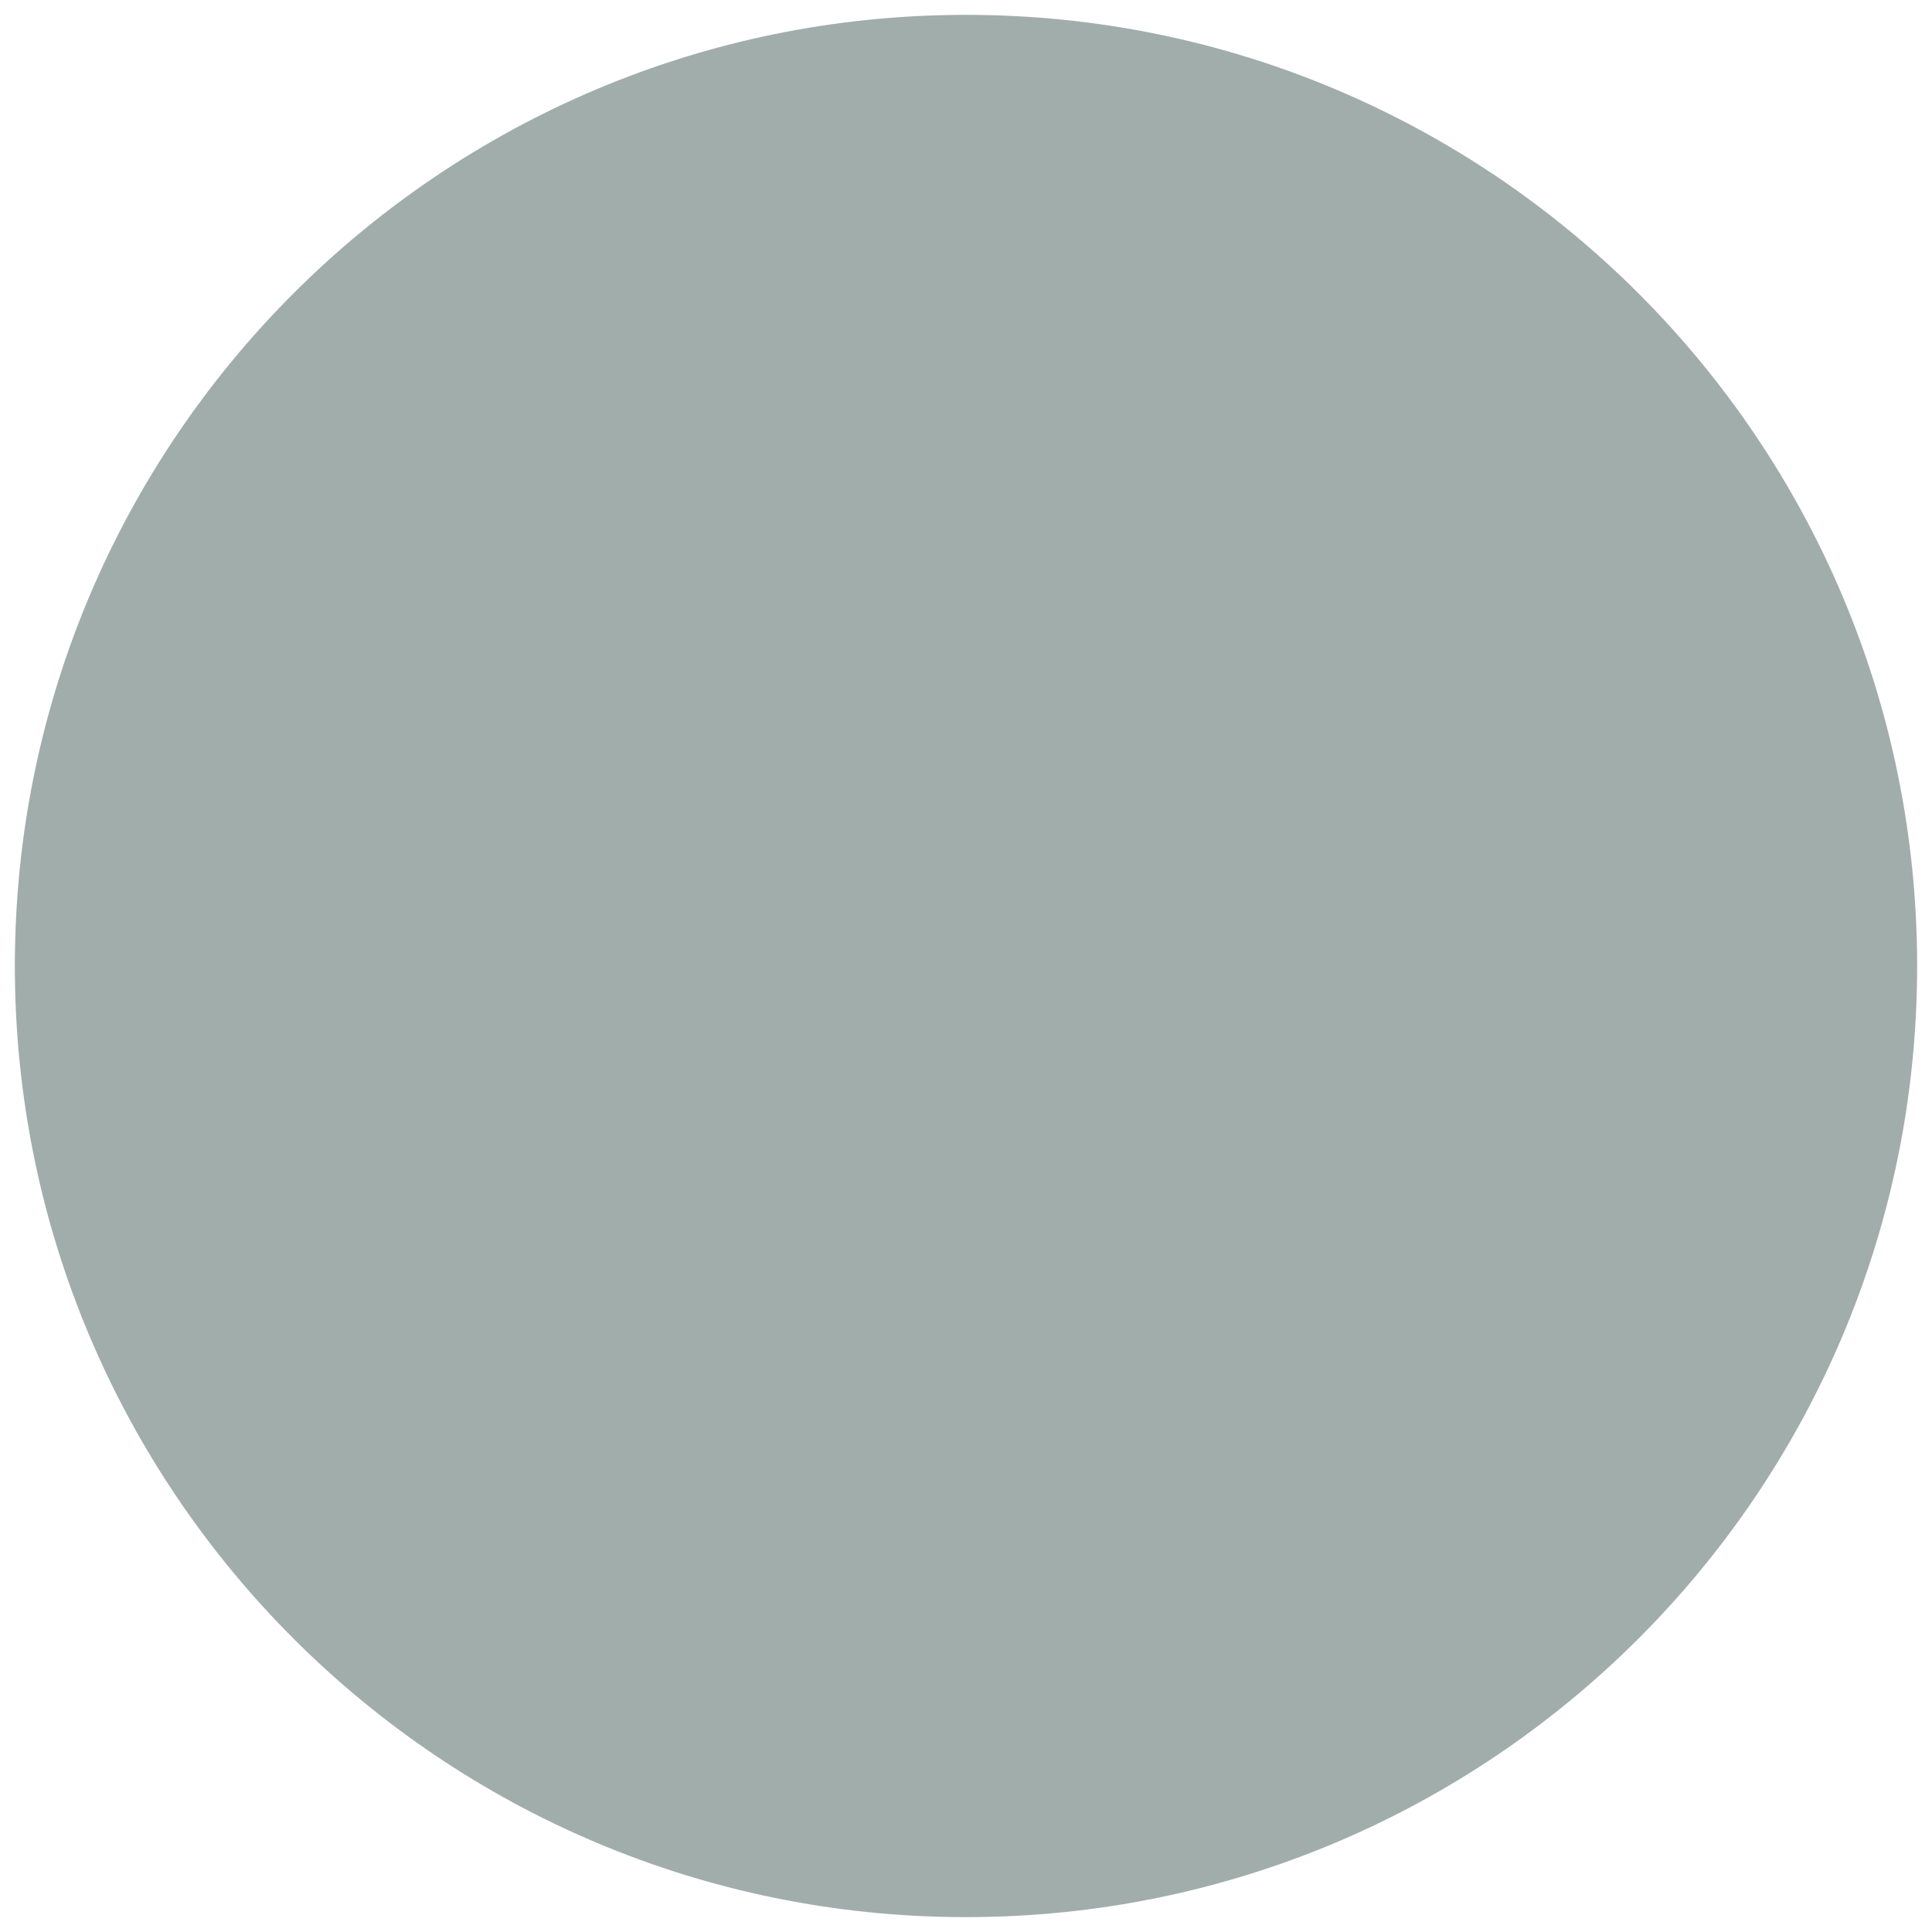
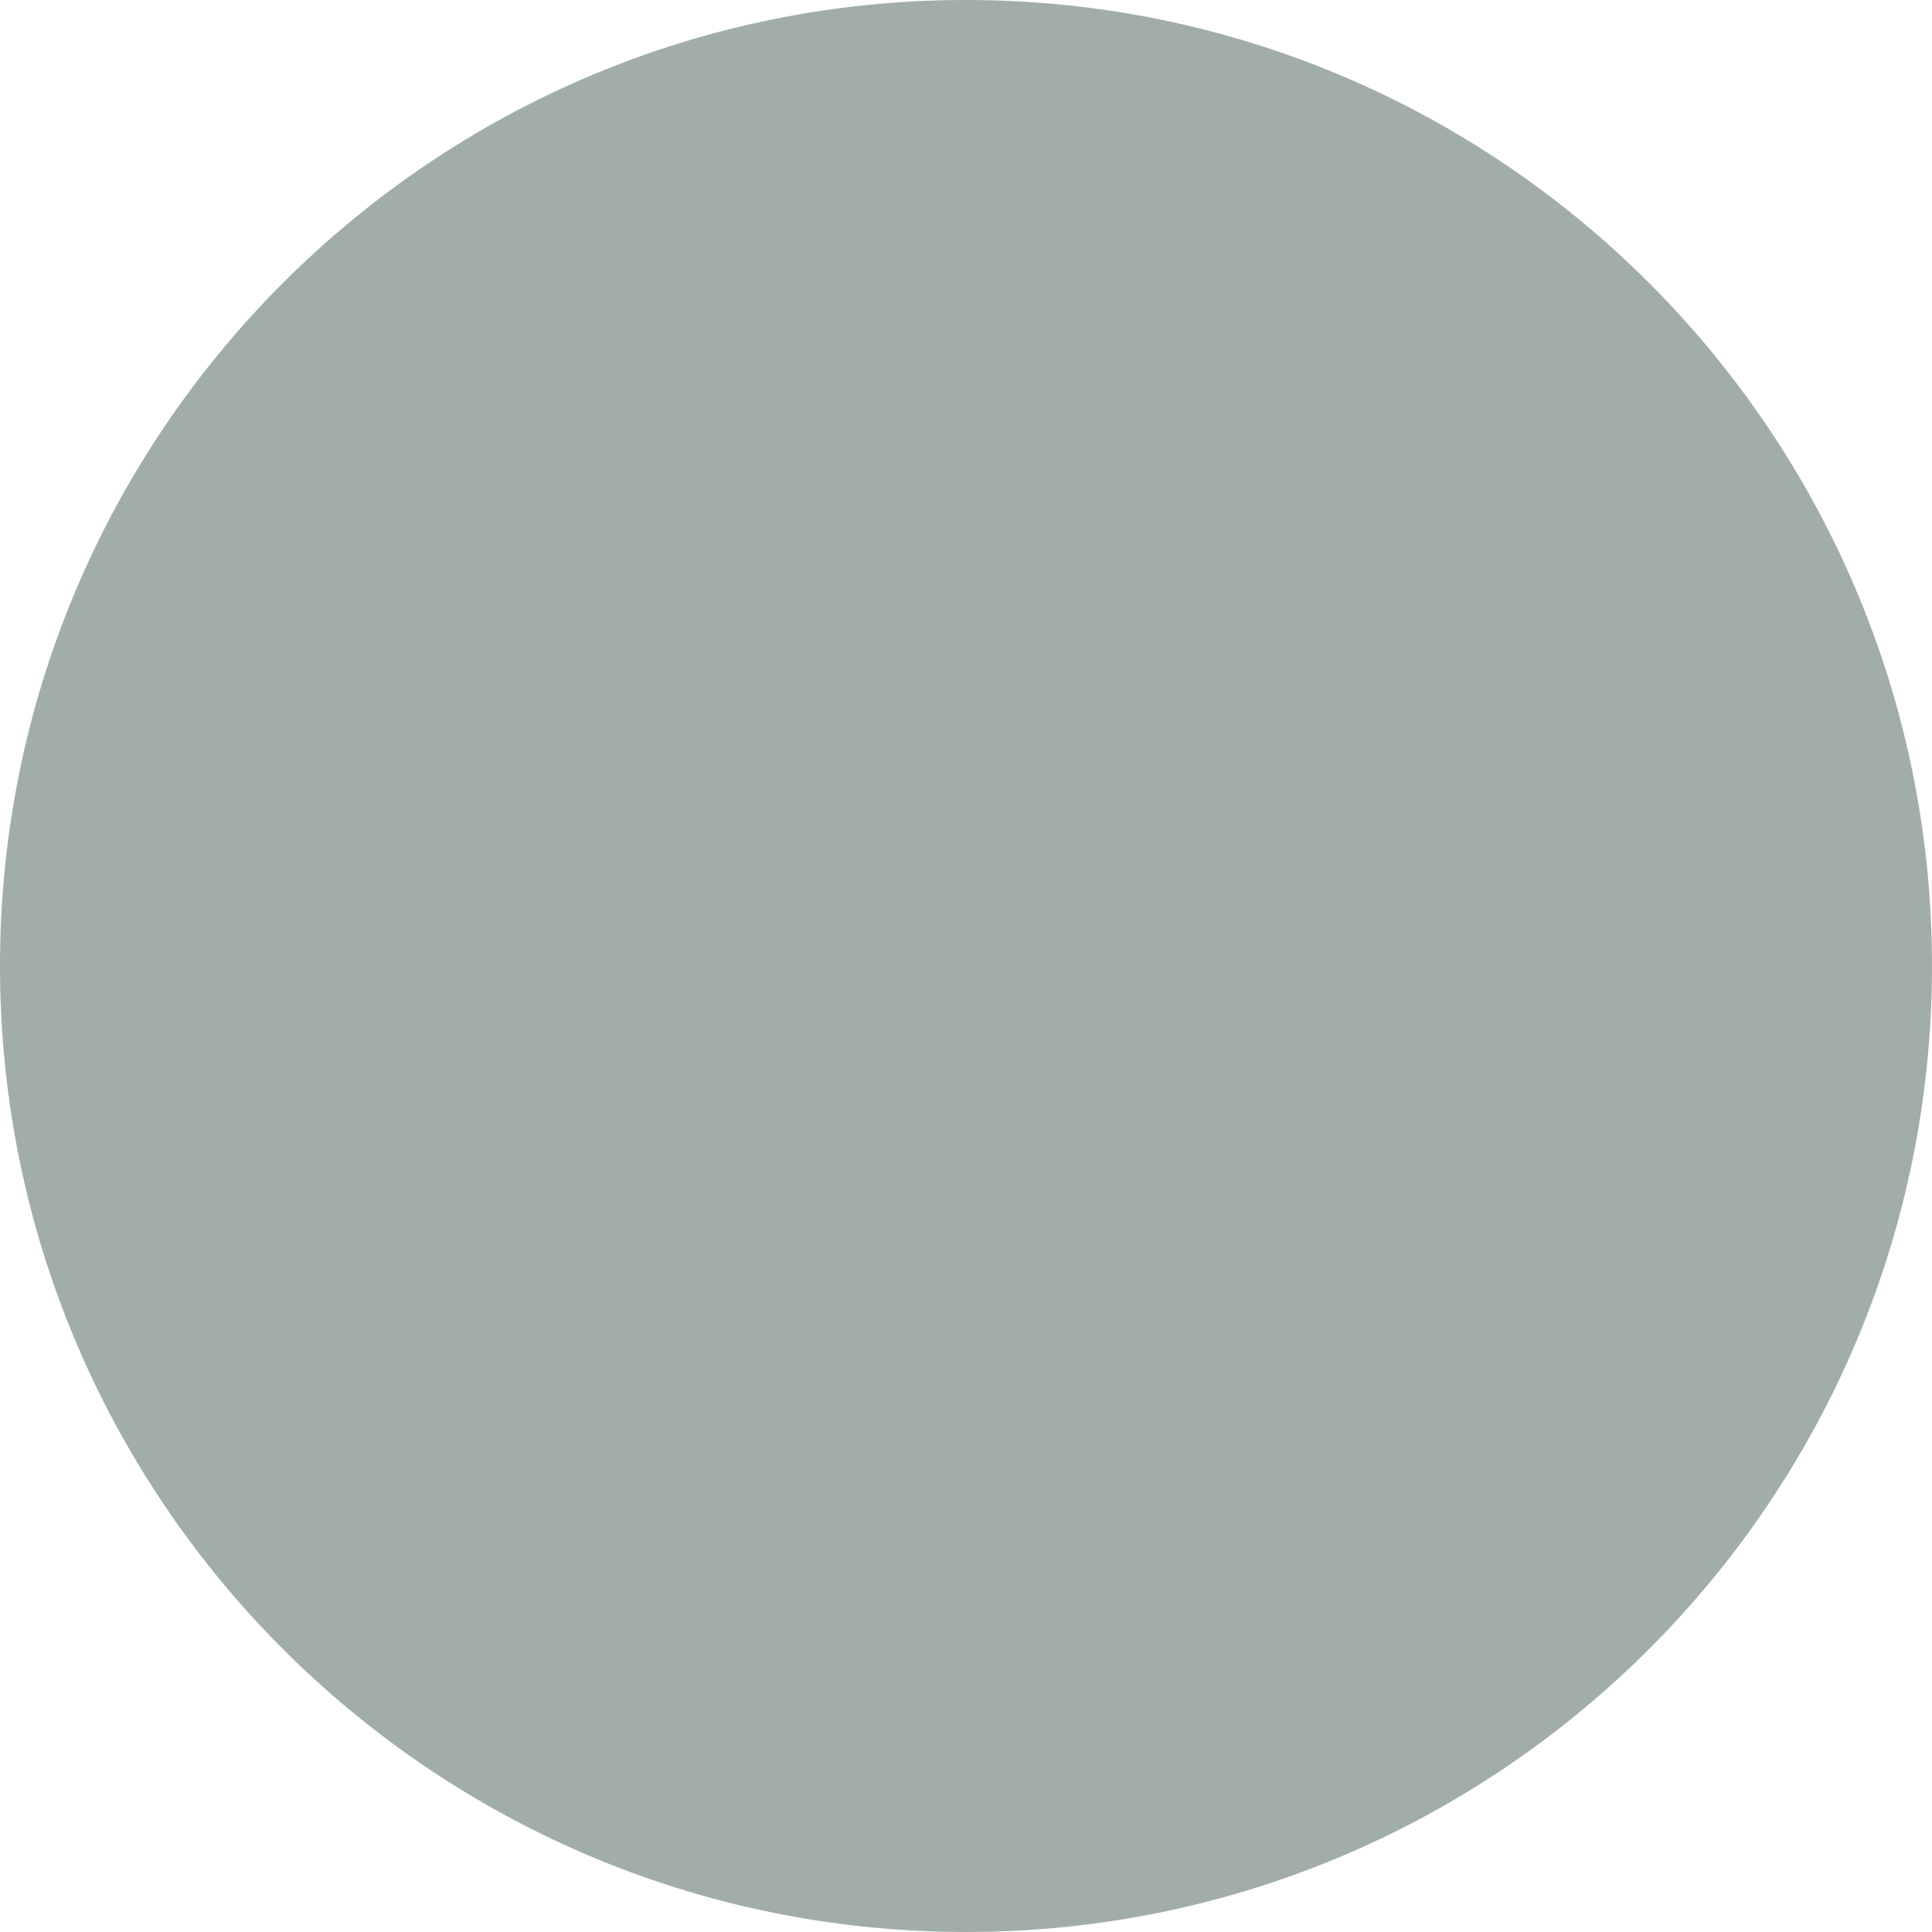
- <svg xmlns="http://www.w3.org/2000/svg" width="130" height="130" viewBox="0 0 130 130" version="1.1" id="svg1" xml:space="preserve">
+ <svg xmlns="http://www.w3.org/2000/svg" width="128" height="128" viewBox="0 0 128 128" version="1.1" id="svg1" xml:space="preserve">
  <defs id="defs1" />
-   <g id="layer1" transform="matrix(1.306122,0,0,1.306122,0.4522712,0.4522712)">
+   <g id="layer1" transform="matrix(1.306122,0,0,1.306122,-0.5477288,-0.5477288)">
    <path id="circle3" style="display:inline;fill:#8a9997;fill-opacity:0.803;stroke-width:2.411;stroke-linecap:round" d="m 49.419,0.419 c -27.062,0 -49,21.938 -49,49 0,27.062 21.938,49 49,49 27.062,0 49,-21.938 49,-49 0,-27.062 -21.938,-49 -49,-49 z" />
  </g>
</svg>
